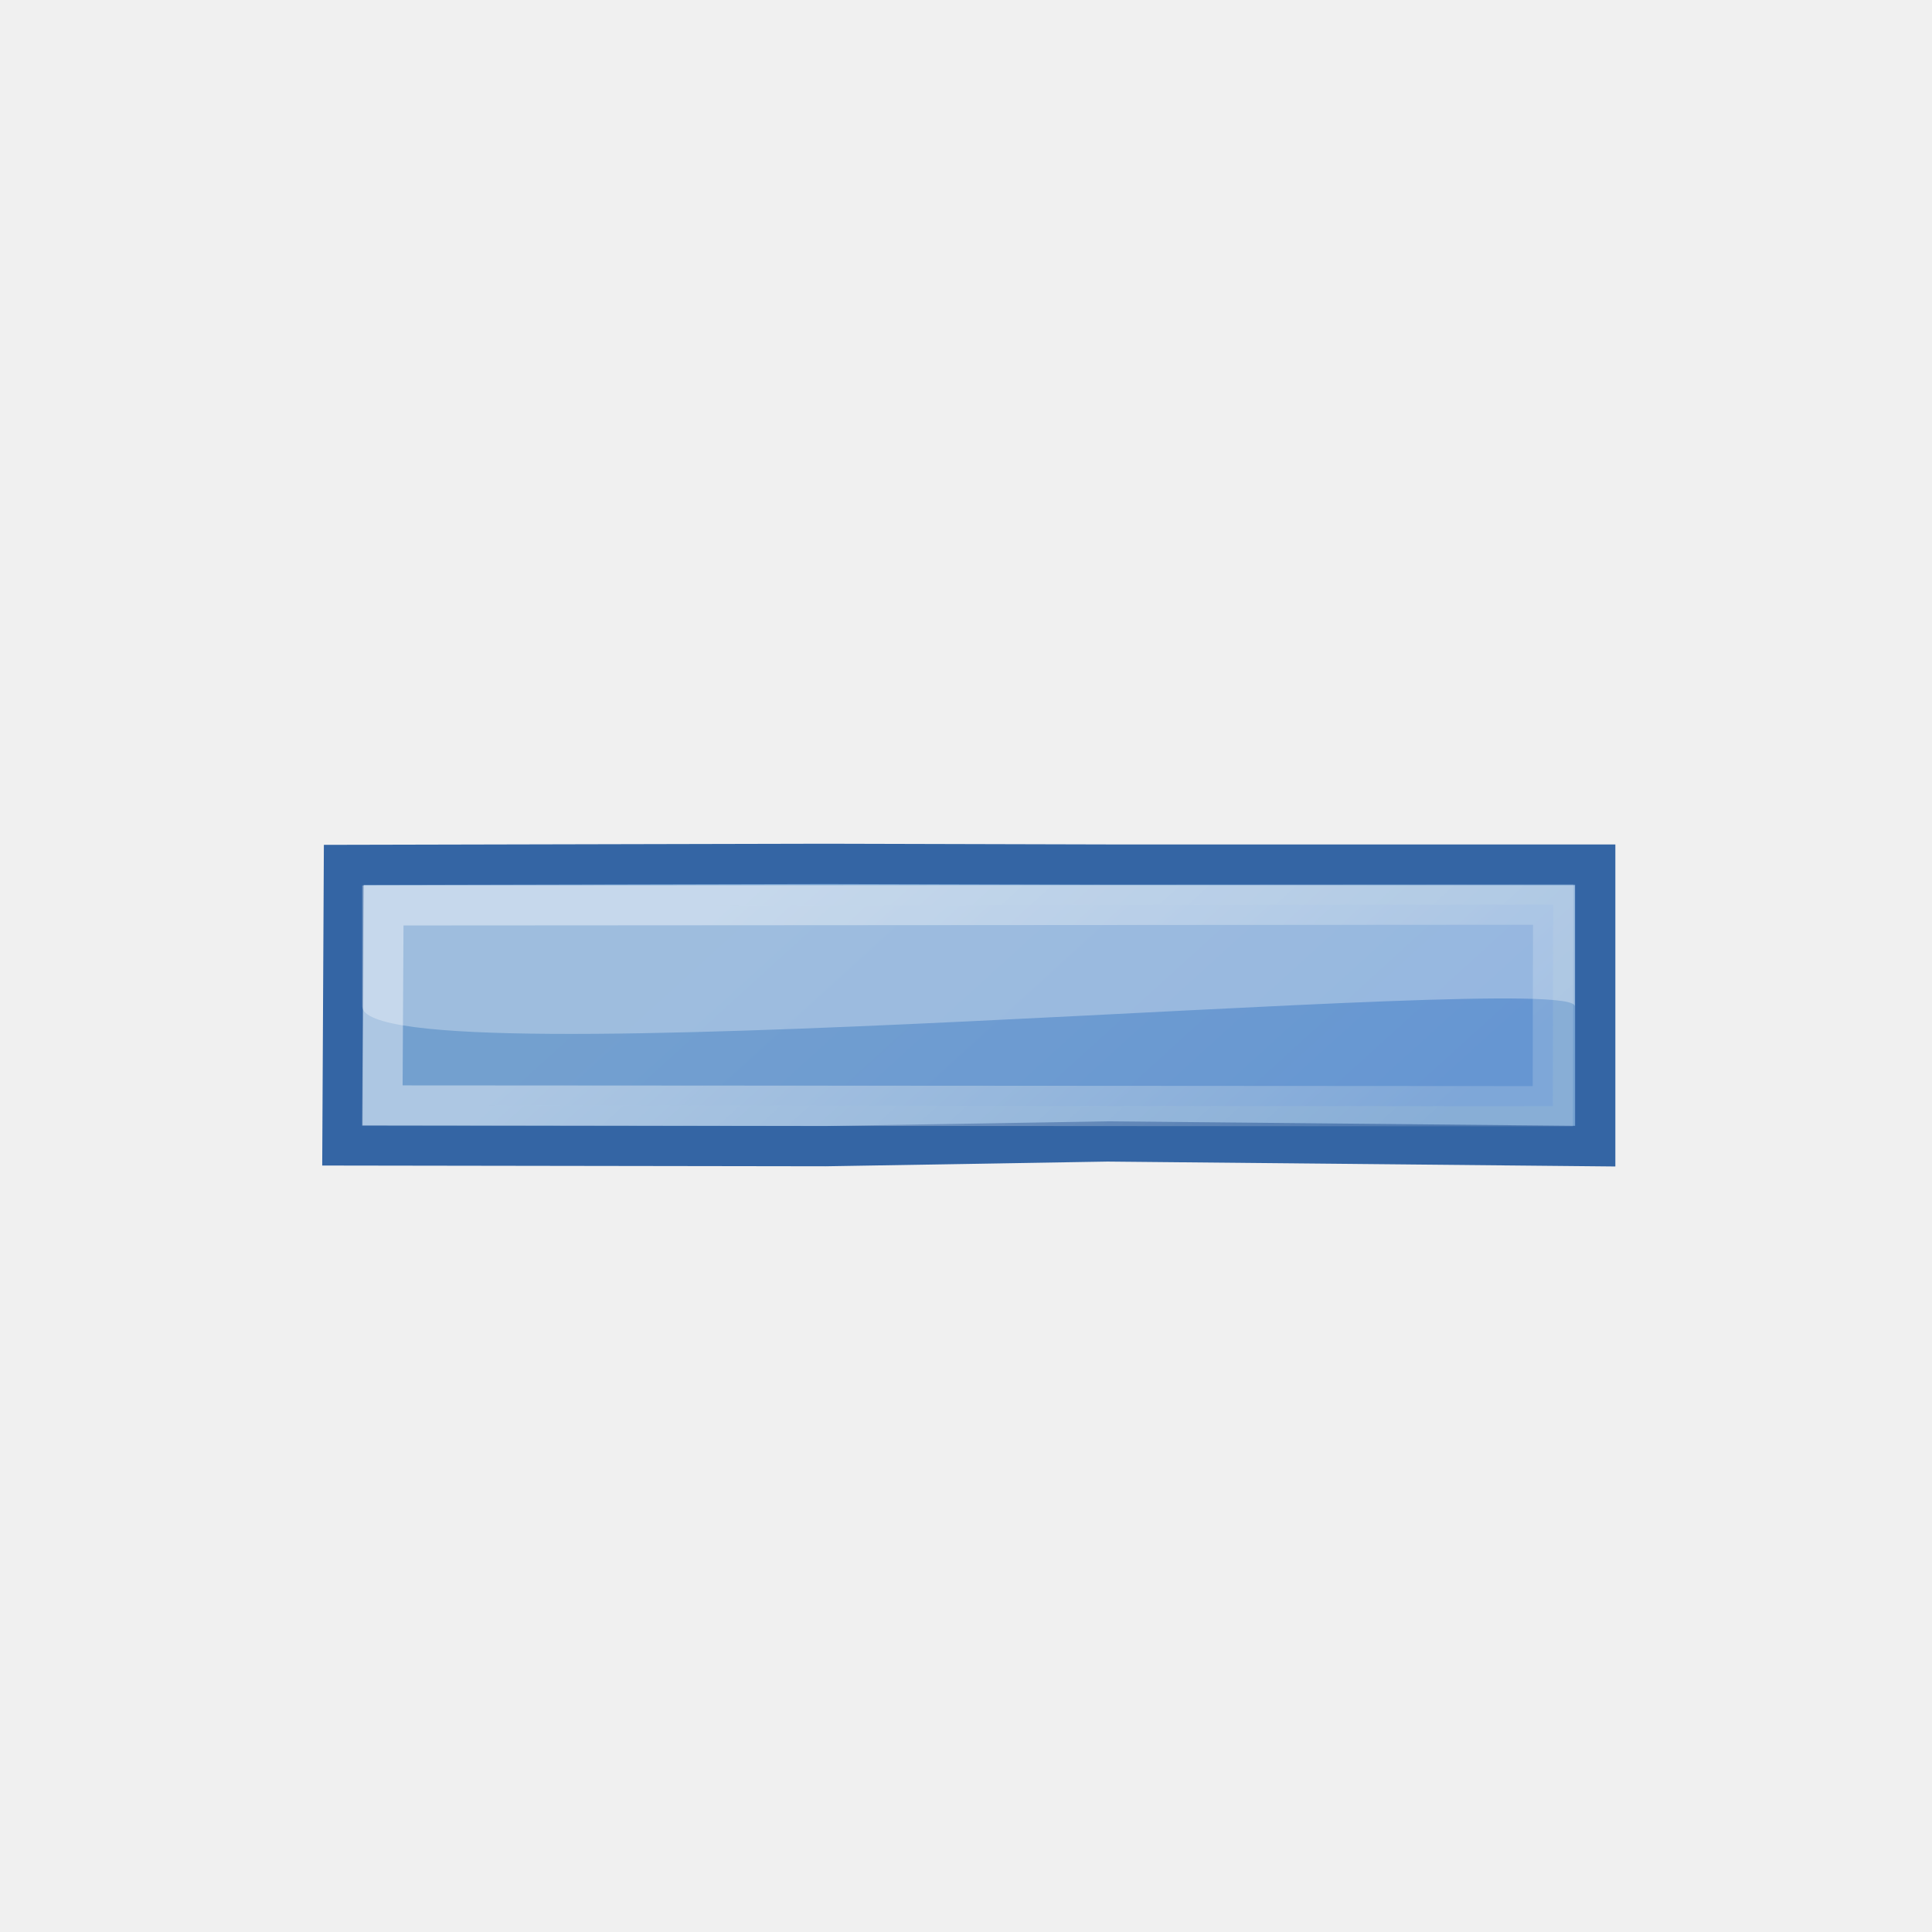
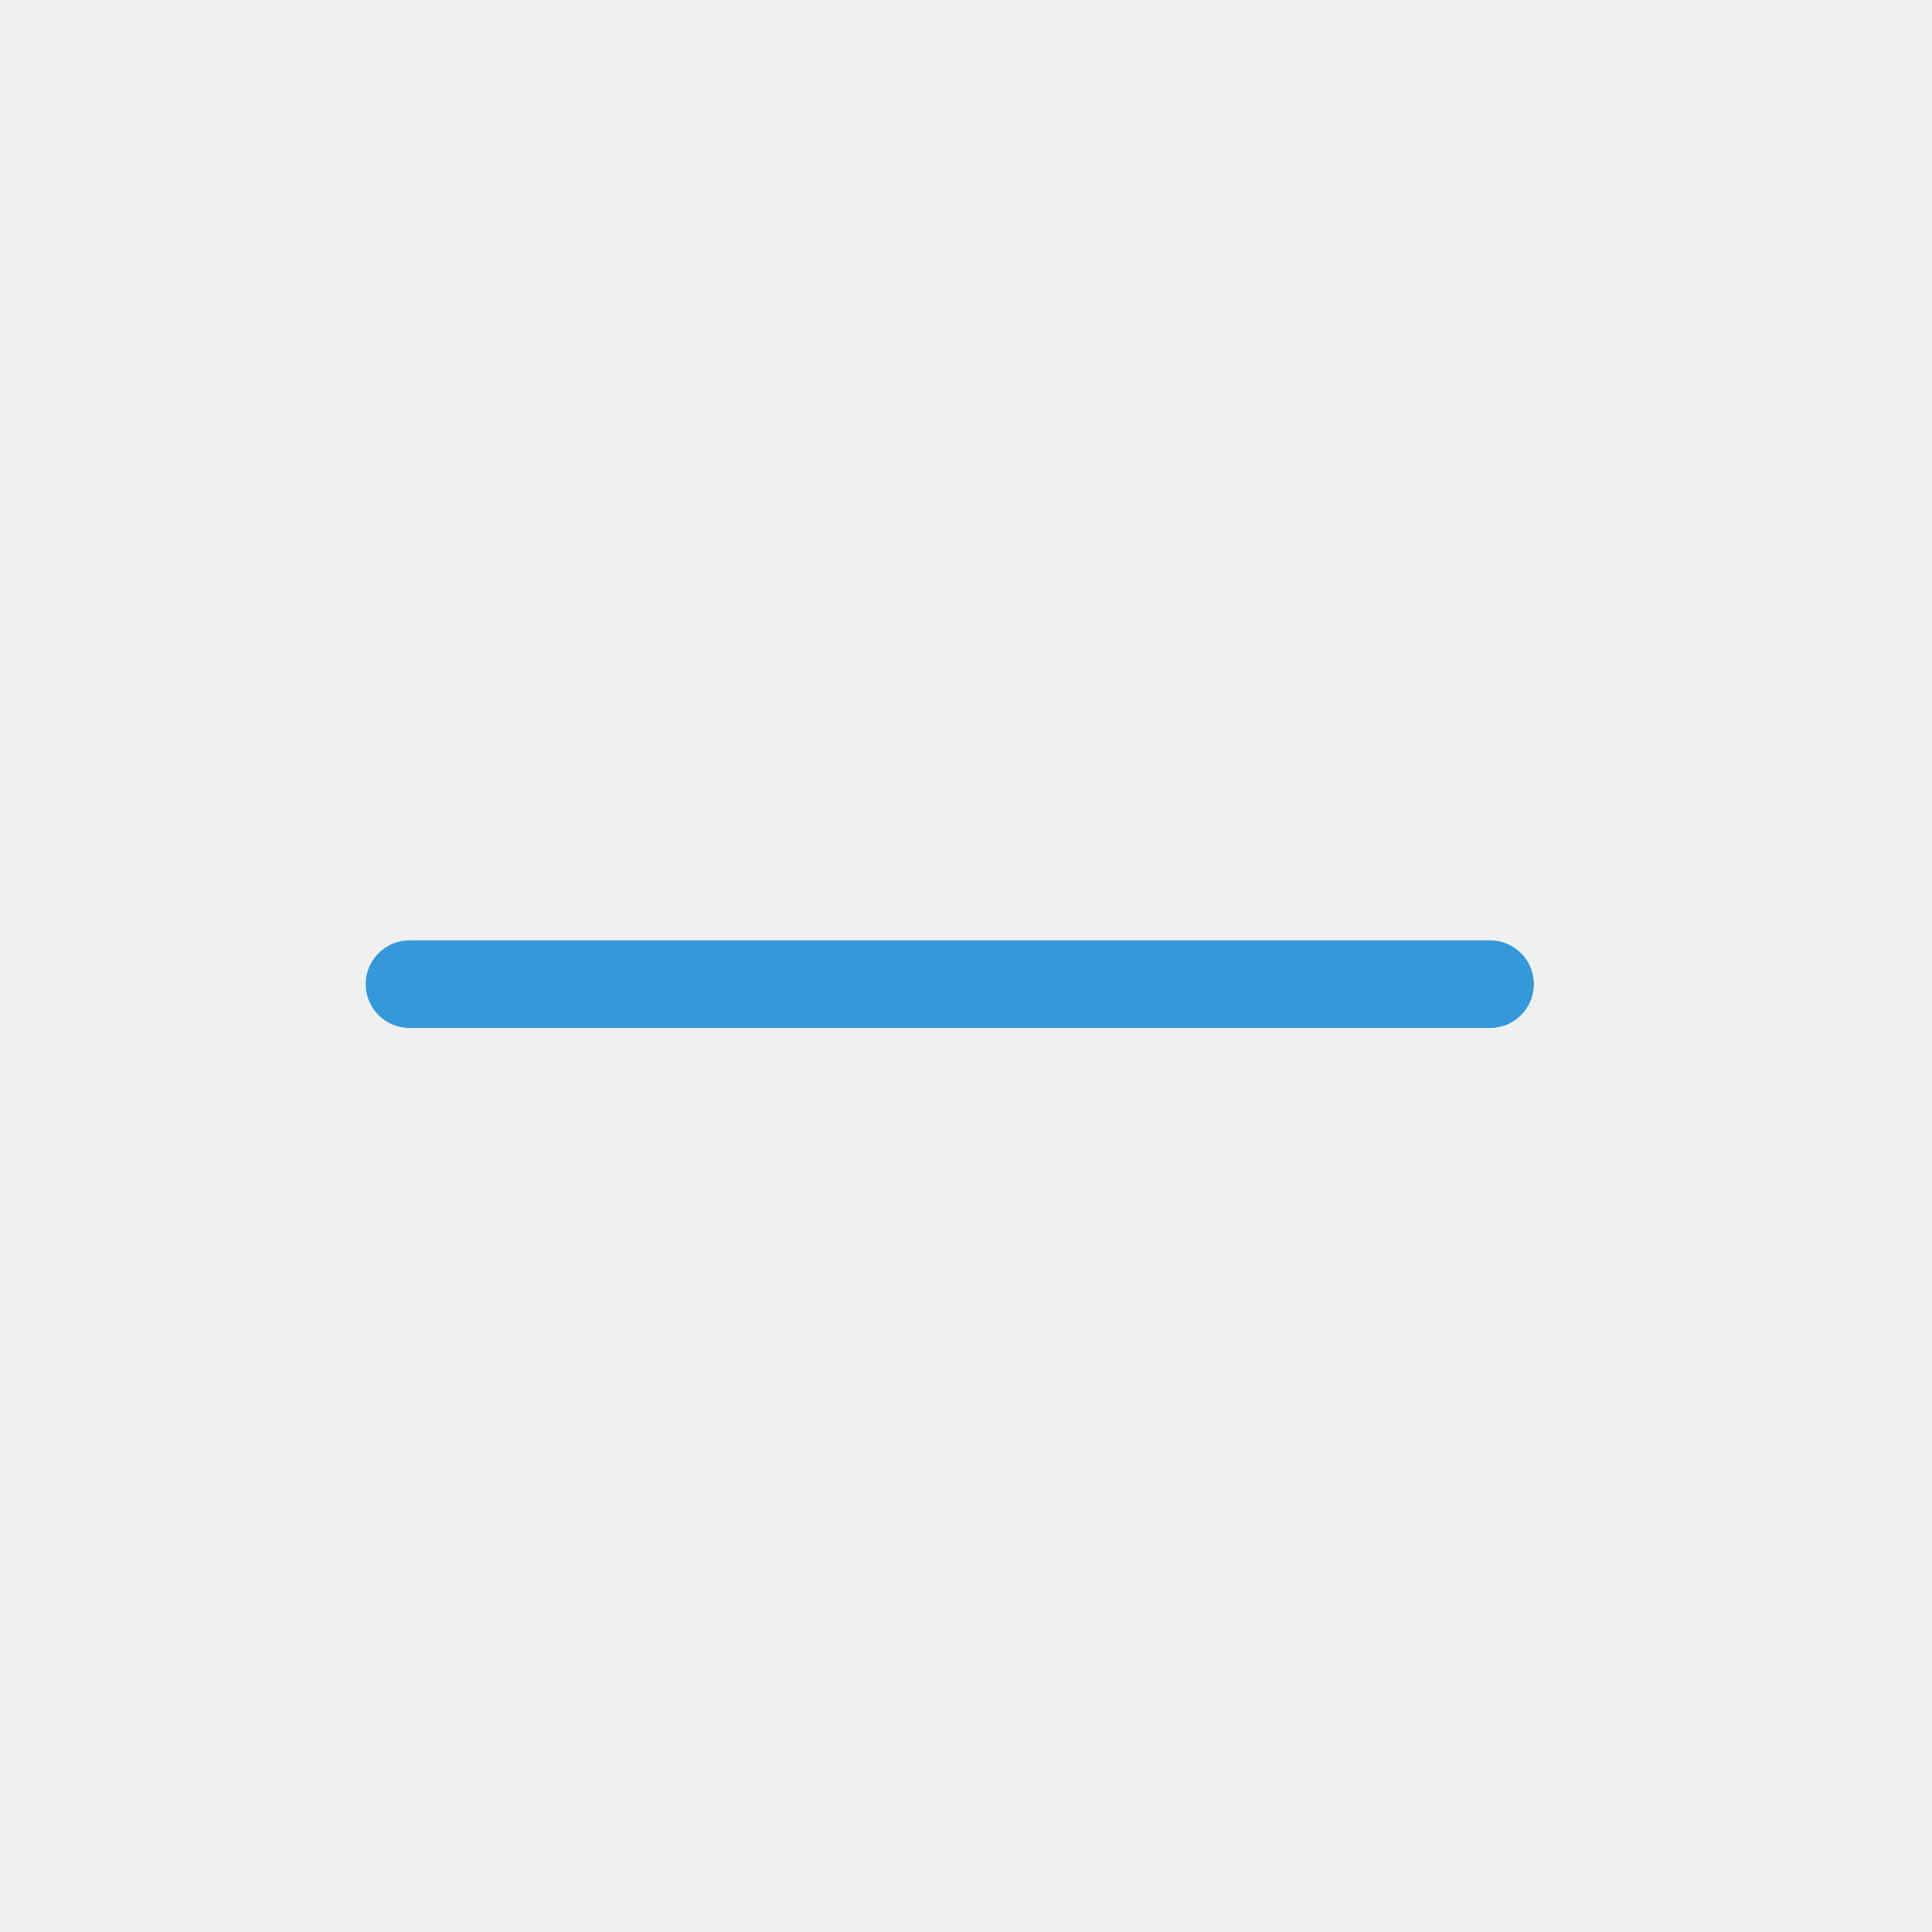
- <svg xmlns="http://www.w3.org/2000/svg" xmlns:xlink="http://www.w3.org/1999/xlink" width="48px" height="48px" id="svg6431">
-   <defs id="defs6433">
-     <linearGradient id="linearGradient2091">
-       <stop style="stop-color:#000000;stop-opacity:1;" offset="0" id="stop2093" />
-       <stop style="stop-color:#000000;stop-opacity:0;" offset="1" id="stop2095" />
+ <svg xmlns="http://www.w3.org/2000/svg" version="1.1" id="svg6431" x="0px" y="0px" width="48px" height="48px" viewBox="0 0 48 48" enable-background="new 0 0 48 48" xml:space="preserve">
+   <defs display="none">
+ 	
+ 	
+ 		</defs>
+   <g id="layer1" display="none">
+     <path id="text1314" display="inline" fill="#75A1D0" stroke="#3465A4" stroke-width="1" d="   M27.514,28.359l12.119,0.116V21.48H27.523l-7.021-0.018L8.544,21.489l-0.036,6.968l12.003,0.019L27.514,28.359z" />
+     <linearGradient id="path7076_1_" gradientUnits="userSpaceOnUse" x1="93.763" y1="-130.814" x2="104.789" y2="-142.939" gradientTransform="matrix(1 0 0 -1 -74.0181 -110.5713)">
+       <stop offset="0" style="stop-color:#729FCF" />
+       <stop offset="1" style="stop-color:#5187D6" />
    </linearGradient>
-     <radialGradient xlink:href="#linearGradient2091" id="radialGradient2097" cx="23.071" cy="35.127" fx="23.071" fy="35.127" r="10.319" gradientTransform="matrix(0.914812,1.265023e-2,-8.21502e-3,0.213562,2.253914,27.18889)" gradientUnits="userSpaceOnUse" />
-     <linearGradient id="linearGradient7916">
-       <stop style="stop-color:#ffffff;stop-opacity:1;" offset="0" id="stop7918" />
-       <stop style="stop-color:#ffffff;stop-opacity:0.34;" offset="1" id="stop7920" />
+     <linearGradient id="path7076_2_" gradientUnits="userSpaceOnUse" x1="75.745" y1="-117.243" x2="86.771" y2="-129.368" gradientTransform="matrix(1 0 0 -1 -56 -97)">
+       <stop offset="0" style="stop-color:#FFFFFF" />
+       <stop offset="1" style="stop-color:#FFFFFF;stop-opacity:0.34" />
    </linearGradient>
-     <linearGradient id="linearGradient8662">
-       <stop style="stop-color:#000000;stop-opacity:1;" offset="0" id="stop8664" />
-       <stop style="stop-color:#000000;stop-opacity:0;" offset="1" id="stop8666" />
-     </linearGradient>
-     <radialGradient xlink:href="#linearGradient8662" id="radialGradient1503" gradientUnits="userSpaceOnUse" gradientTransform="matrix(1,0,0,0.536723,-1.018989e-13,16.87306)" cx="24.837" cy="36.421" fx="24.837" fy="36.421" r="15.645" />
-     <linearGradient id="linearGradient2847">
-       <stop style="stop-color:#3465a4;stop-opacity:1;" offset="0" id="stop2849" />
-       <stop style="stop-color:#3465a4;stop-opacity:0;" offset="1" id="stop2851" />
-     </linearGradient>
-     <linearGradient xlink:href="#linearGradient2847" id="linearGradient1488" gradientUnits="userSpaceOnUse" gradientTransform="matrix(-1,0,0,-1,-1.24248,40.0817)" x1="37.128" y1="29.73" x2="37.065" y2="26.194" />
-     <linearGradient id="linearGradient2831">
-       <stop style="stop-color:#3465a4;stop-opacity:1;" offset="0" id="stop2833" />
-       <stop id="stop2855" offset="0.333" style="stop-color:#5b86be;stop-opacity:1;" />
-       <stop style="stop-color:#83a8d8;stop-opacity:0;" offset="1" id="stop2835" />
-     </linearGradient>
-     <linearGradient xlink:href="#linearGradient2831" id="linearGradient1486" gradientUnits="userSpaceOnUse" gradientTransform="translate(-48.30498,-6.043298)" x1="13.479" y1="10.612" x2="15.419" y2="19.115" />
-     <linearGradient id="linearGradient2380">
-       <stop style="stop-color:#b9cfe7;stop-opacity:1" offset="0" id="stop2382" />
-       <stop style="stop-color:#729fcf;stop-opacity:1" offset="1" id="stop2384" />
-     </linearGradient>
-     <linearGradient id="linearGradient2682">
-       <stop style="stop-color:#3977c3;stop-opacity:1;" offset="0" id="stop2684" />
-       <stop style="stop-color:#89aedc;stop-opacity:0;" offset="1" id="stop2686" />
-     </linearGradient>
-     <linearGradient xlink:href="#linearGradient2682" id="linearGradient2688" x1="36.714" y1="31.456" x2="37.124" y2="24.842" gradientUnits="userSpaceOnUse" gradientTransform="translate(-48.77039,-5.765705)" />
-     <linearGradient id="linearGradient2690">
-       <stop style="stop-color:#c4d7eb;stop-opacity:1;" offset="0" id="stop2692" />
-       <stop style="stop-color:#c4d7eb;stop-opacity:0;" offset="1" id="stop2694" />
-     </linearGradient>
-     <linearGradient xlink:href="#linearGradient2690" id="linearGradient2696" x1="32.648" y1="30.749" x2="37.124" y2="24.842" gradientUnits="userSpaceOnUse" gradientTransform="translate(-48.77039,-5.765705)" />
-     <linearGradient id="linearGradient2871">
-       <stop style="stop-color:#3465a4;stop-opacity:1;" offset="0" id="stop2873" />
-       <stop style="stop-color:#3465a4;stop-opacity:1" offset="1" id="stop2875" />
-     </linearGradient>
-     <linearGradient id="linearGradient2402">
-       <stop style="stop-color:#729fcf;stop-opacity:1;" offset="0" id="stop2404" />
-       <stop style="stop-color:#528ac5;stop-opacity:1;" offset="1" id="stop2406" />
-     </linearGradient>
-     <linearGradient xlink:href="#linearGradient2797" id="linearGradient1493" gradientUnits="userSpaceOnUse" x1="5.965" y1="26.048" x2="52.854" y2="26.048" />
-     <linearGradient id="linearGradient2797">
-       <stop style="stop-color:#ffffff;stop-opacity:1;" offset="0" id="stop2799" />
-       <stop style="stop-color:#ffffff;stop-opacity:0;" offset="1" id="stop2801" />
-     </linearGradient>
-     <linearGradient xlink:href="#linearGradient2797" id="linearGradient1491" gradientUnits="userSpaceOnUse" x1="5.965" y1="26.048" x2="52.854" y2="26.048" />
-     <linearGradient id="linearGradient7179">
-       <stop style="stop-color:#ffffff;stop-opacity:1;" offset="0" id="stop7181" />
-       <stop style="stop-color:#ffffff;stop-opacity:0;" offset="1" id="stop7183" />
-     </linearGradient>
-     <linearGradient id="linearGradient2316">
-       <stop style="stop-color:#000000;stop-opacity:1;" offset="0" id="stop2318" />
-       <stop style="stop-color:#ffffff;stop-opacity:0.66;" offset="1" id="stop2320" />
-     </linearGradient>
-     <linearGradient id="linearGradient1322">
-       <stop id="stop1324" offset="0" style="stop-color:#729fcf" />
-       <stop id="stop1326" offset="1" style="stop-color:#5187d6;stop-opacity:1;" />
-     </linearGradient>
-     <linearGradient xlink:href="#linearGradient1322" id="linearGradient4975" x1="34.893" y1="36.423" x2="45.919" y2="48.548" gradientUnits="userSpaceOnUse" gradientTransform="translate(-18.01785,-13.57119)" />
-     <linearGradient xlink:href="#linearGradient7179" id="linearGradient7185" x1="13.435" y1="13.604" x2="22.375" y2="23.554" gradientUnits="userSpaceOnUse" />
-     <linearGradient xlink:href="#linearGradient7179" id="linearGradient7189" gradientUnits="userSpaceOnUse" x1="13.435" y1="13.604" x2="22.375" y2="23.554" gradientTransform="matrix(-1,0,0,-1,47.93934,50.02474)" />
-     <linearGradient xlink:href="#linearGradient2380" id="linearGradient7180" gradientUnits="userSpaceOnUse" x1="62.514" y1="36.061" x2="15.985" y2="20.609" />
-     <linearGradient xlink:href="#linearGradient2871" id="linearGradient7182" gradientUnits="userSpaceOnUse" x1="46.835" y1="45.264" x2="45.38" y2="50.94" />
-     <linearGradient xlink:href="#linearGradient2402" id="linearGradient7184" gradientUnits="userSpaceOnUse" x1="18.936" y1="23.668" x2="53.589" y2="26.649" />
-     <linearGradient xlink:href="#linearGradient2871" id="linearGradient7186" gradientUnits="userSpaceOnUse" x1="46.835" y1="45.264" x2="45.38" y2="50.94" />
-     <linearGradient xlink:href="#linearGradient7916" id="linearGradient7922" x1="16.875" y1="22.852" x2="27.901" y2="34.977" gradientUnits="userSpaceOnUse" />
-   </defs>
-   <g id="layer1">
-     <path style="font-size:59.901px;font-style:normal;font-variant:normal;font-weight:bold;font-stretch:normal;text-align:start;line-height:125%;writing-mode:lr-tb;text-anchor:start;fill:#75a1d0;fill-opacity:1;stroke:#3465a4;stroke-width:1px;stroke-linecap:butt;stroke-linejoin:miter;stroke-opacity:1;font-family:Bitstream Vera Sans" d="M 27.514,28.359 L 39.633,28.476 L 39.633,21.48 L 27.523,21.48 L 20.503,21.462 L 8.544,21.489 L 8.508,28.458 L 20.511,28.476 L 27.514,28.359 z " id="text1314" />
-     <path style="font-size:59.901px;font-style:normal;font-variant:normal;font-weight:bold;font-stretch:normal;text-align:start;line-height:125%;writing-mode:lr-tb;text-anchor:start;opacity:0.409;fill:url(#linearGradient4975);fill-opacity:1;stroke:url(#linearGradient7922);stroke-width:1px;stroke-linecap:butt;stroke-linejoin:miter;stroke-opacity:1;font-family:Bitstream Vera Sans" d="M 38.579,27.484 L 38.588,22.475 L 9.527,22.493 L 9.5,27.466 L 38.579,27.484 z " id="path7076" />
-     <path style="fill:#ffffff;fill-opacity:1;fill-rule:evenodd;stroke:none;stroke-width:1px;stroke-linecap:butt;stroke-linejoin:miter;stroke-opacity:1;opacity:0.312" d="M 9,25 C 9,26.938 39.125,24.062 39.125,25 L 39.125,22 L 9,22 L 9,25 z " id="path7914" />
+     <path id="path7076" display="inline" opacity="0.409" fill="url(#path7076_1_)" stroke="url(#path7076_2_)" stroke-width="1" enable-background="new    " d="   M38.58,27.484l0.008-5.009L9.527,22.493L9.5,27.467L38.58,27.484z" />
+     <path id="path7914" display="inline" opacity="0.312" fill="#FFFFFF" enable-background="new    " d="   M9,25c0,1.938,30.125-0.938,30.125,0v-3H9V25z" />
+   </g>
+   <g>
+     <g>
+       <path fill="#3498DB" d="M37.021,25.539H10.174c-0.602,0-1.088-0.487-1.088-1.088c0-0.602,0.487-1.088,1.088-1.088h26.847    c0.601,0,1.088,0.487,1.088,1.088C38.108,25.052,37.621,25.539,37.021,25.539z" />
+     </g>
  </g>
</svg>
